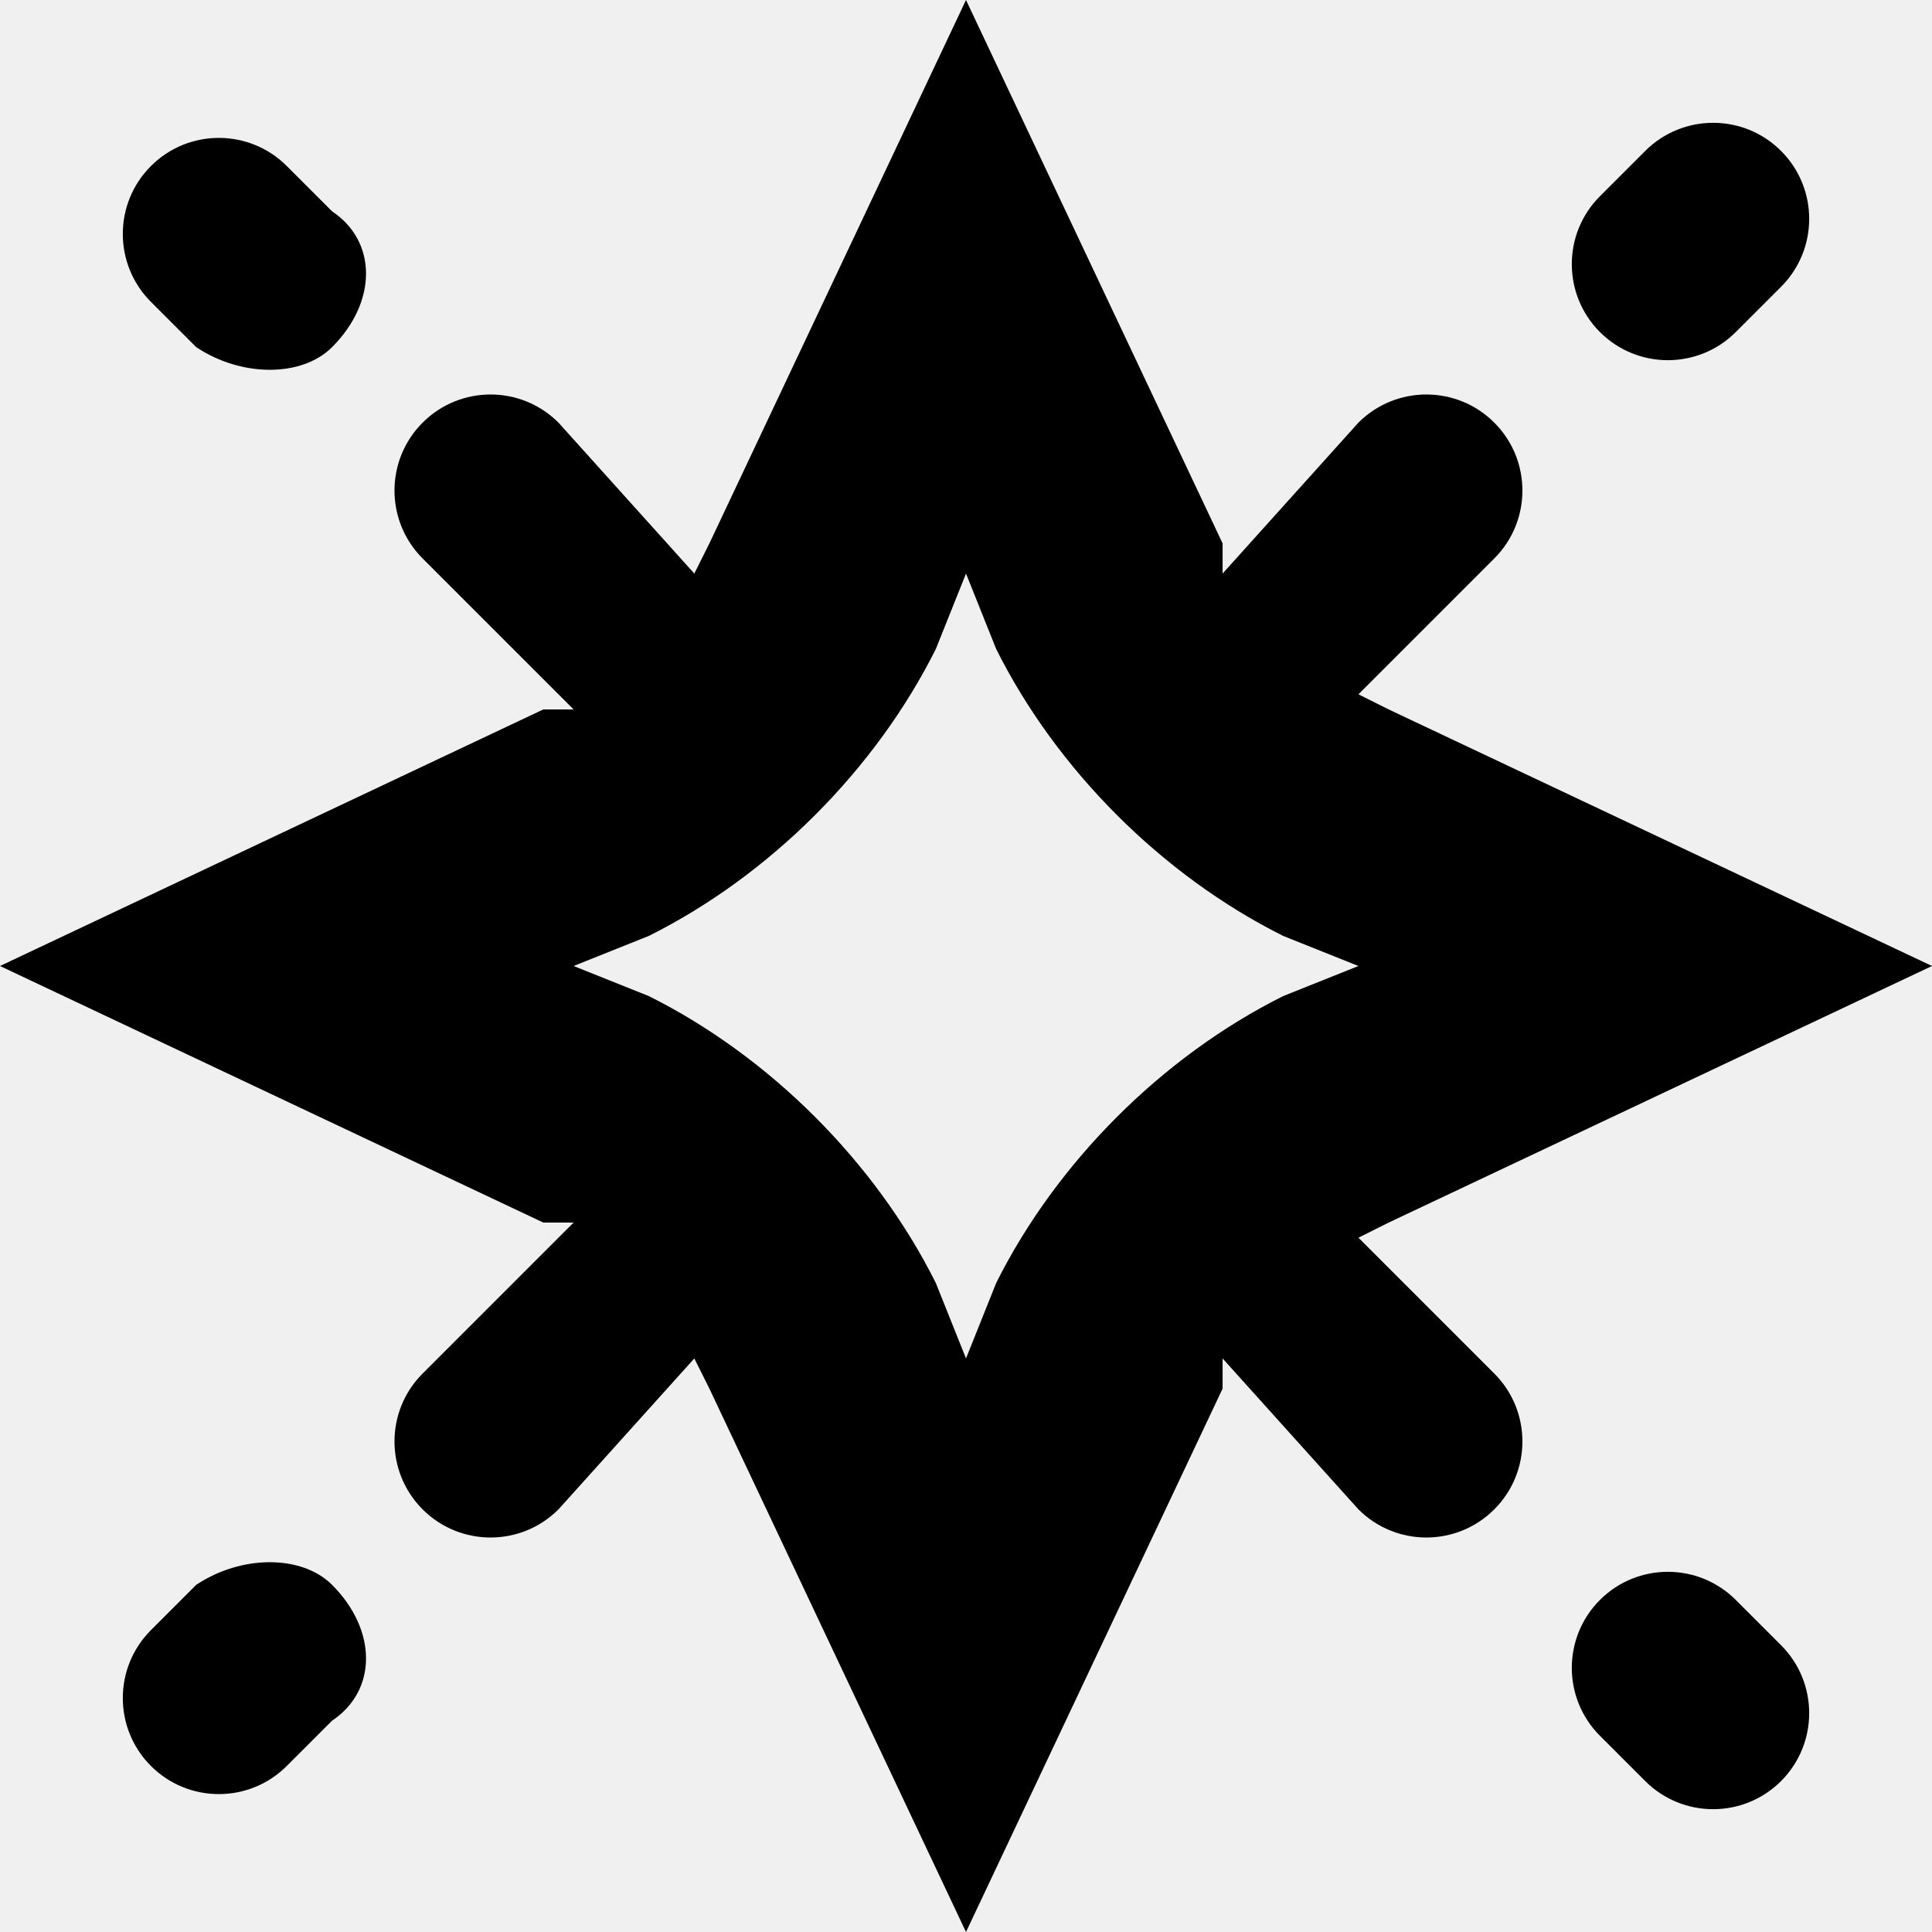
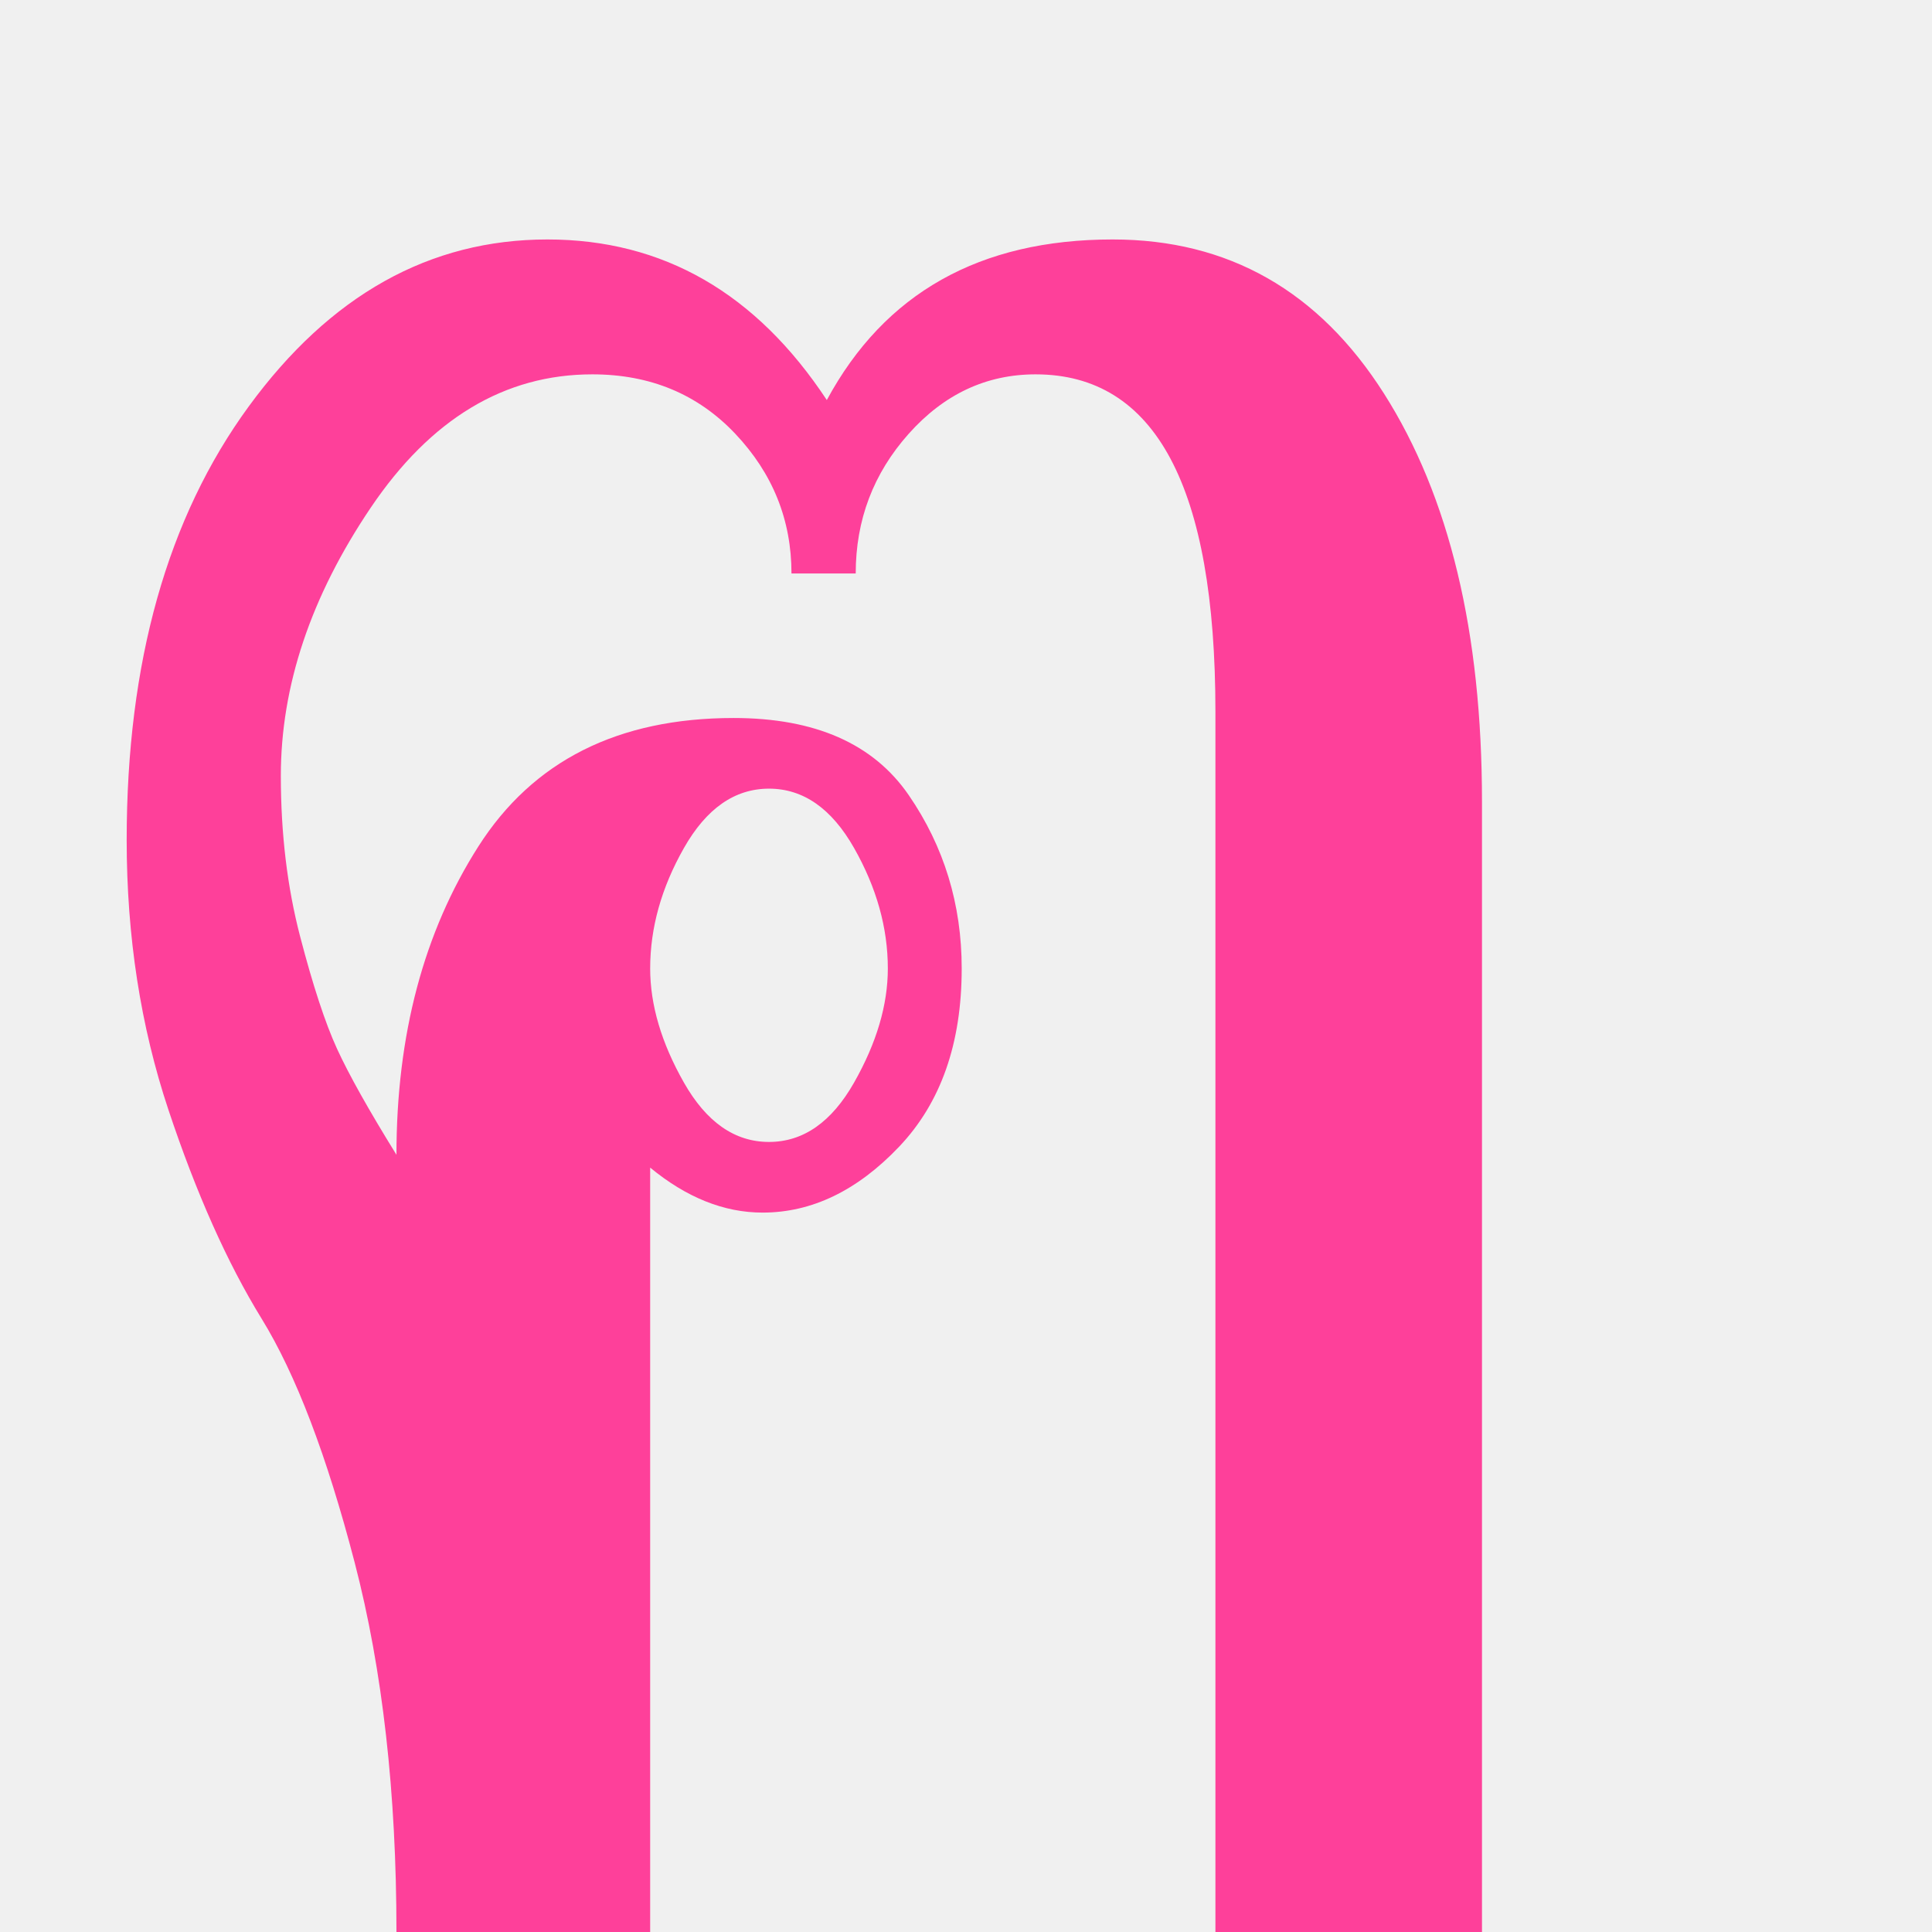
- <svg xmlns="http://www.w3.org/2000/svg" viewBox="0 0 128 128">
-   <path fill-rule="evenodd" d="M81 36 64 0 47 36l-1 2-9-10a6 6 0 0 0-9 9l10 10h-2L0 64l36 17h2L28 91a6 6 0 1 0 9 9l9-10 1 2 17 36 17-36v-2l9 10a6 6 0 1 0 9-9l-9-9 2-1 36-17-36-17-2-1 9-9a6 6 0 1 0-9-9l-9 10v-2Zm-17 2-2 5c-4 8-11 15-19 19l-5 2 5 2c8 4 15 11 19 19l2 5 2-5c4-8 11-15 19-19l5-2-5-2c-8-4-15-11-19-19l-2-5Z" clip-rule="evenodd" />
-   <path d="M118 19a6 6 0 0 0-9-9l-3 3a6 6 0 1 0 9 9l3-3Zm-96 4c-2 2-6 2-9 0l-3-3a6 6 0 1 1 9-9l3 3c3 2 3 6 0 9Zm0 82c-2-2-6-2-9 0l-3 3a6 6 0 1 0 9 9l3-3c3-2 3-6 0-9Zm96 4a6 6 0 0 1-9 9l-3-3a6 6 0 1 1 9-9l3 3Z" />
-   <style>path{fill:#000}@media (prefers-color-scheme:dark){path{fill:#fff}}</style>
+ <svg xmlns="http://www.w3.org/2000/svg" width="2205.93" height="2205.93" viewBox="2268.35 2326.07 2205.93 2205.93" xml:space="preserve" overflow="hidden">
+   <g transform="translate(1089 2337)">
+     <text fill="#FE409A" font-family="Leelawadee UI,Leelawadee UI_MSFontService,sans-serif" font-weight="400" font-size="3667" transform="matrix(1 0 0 1 1111.3 2195)">ฅ</text>
+   </g>
</svg>
